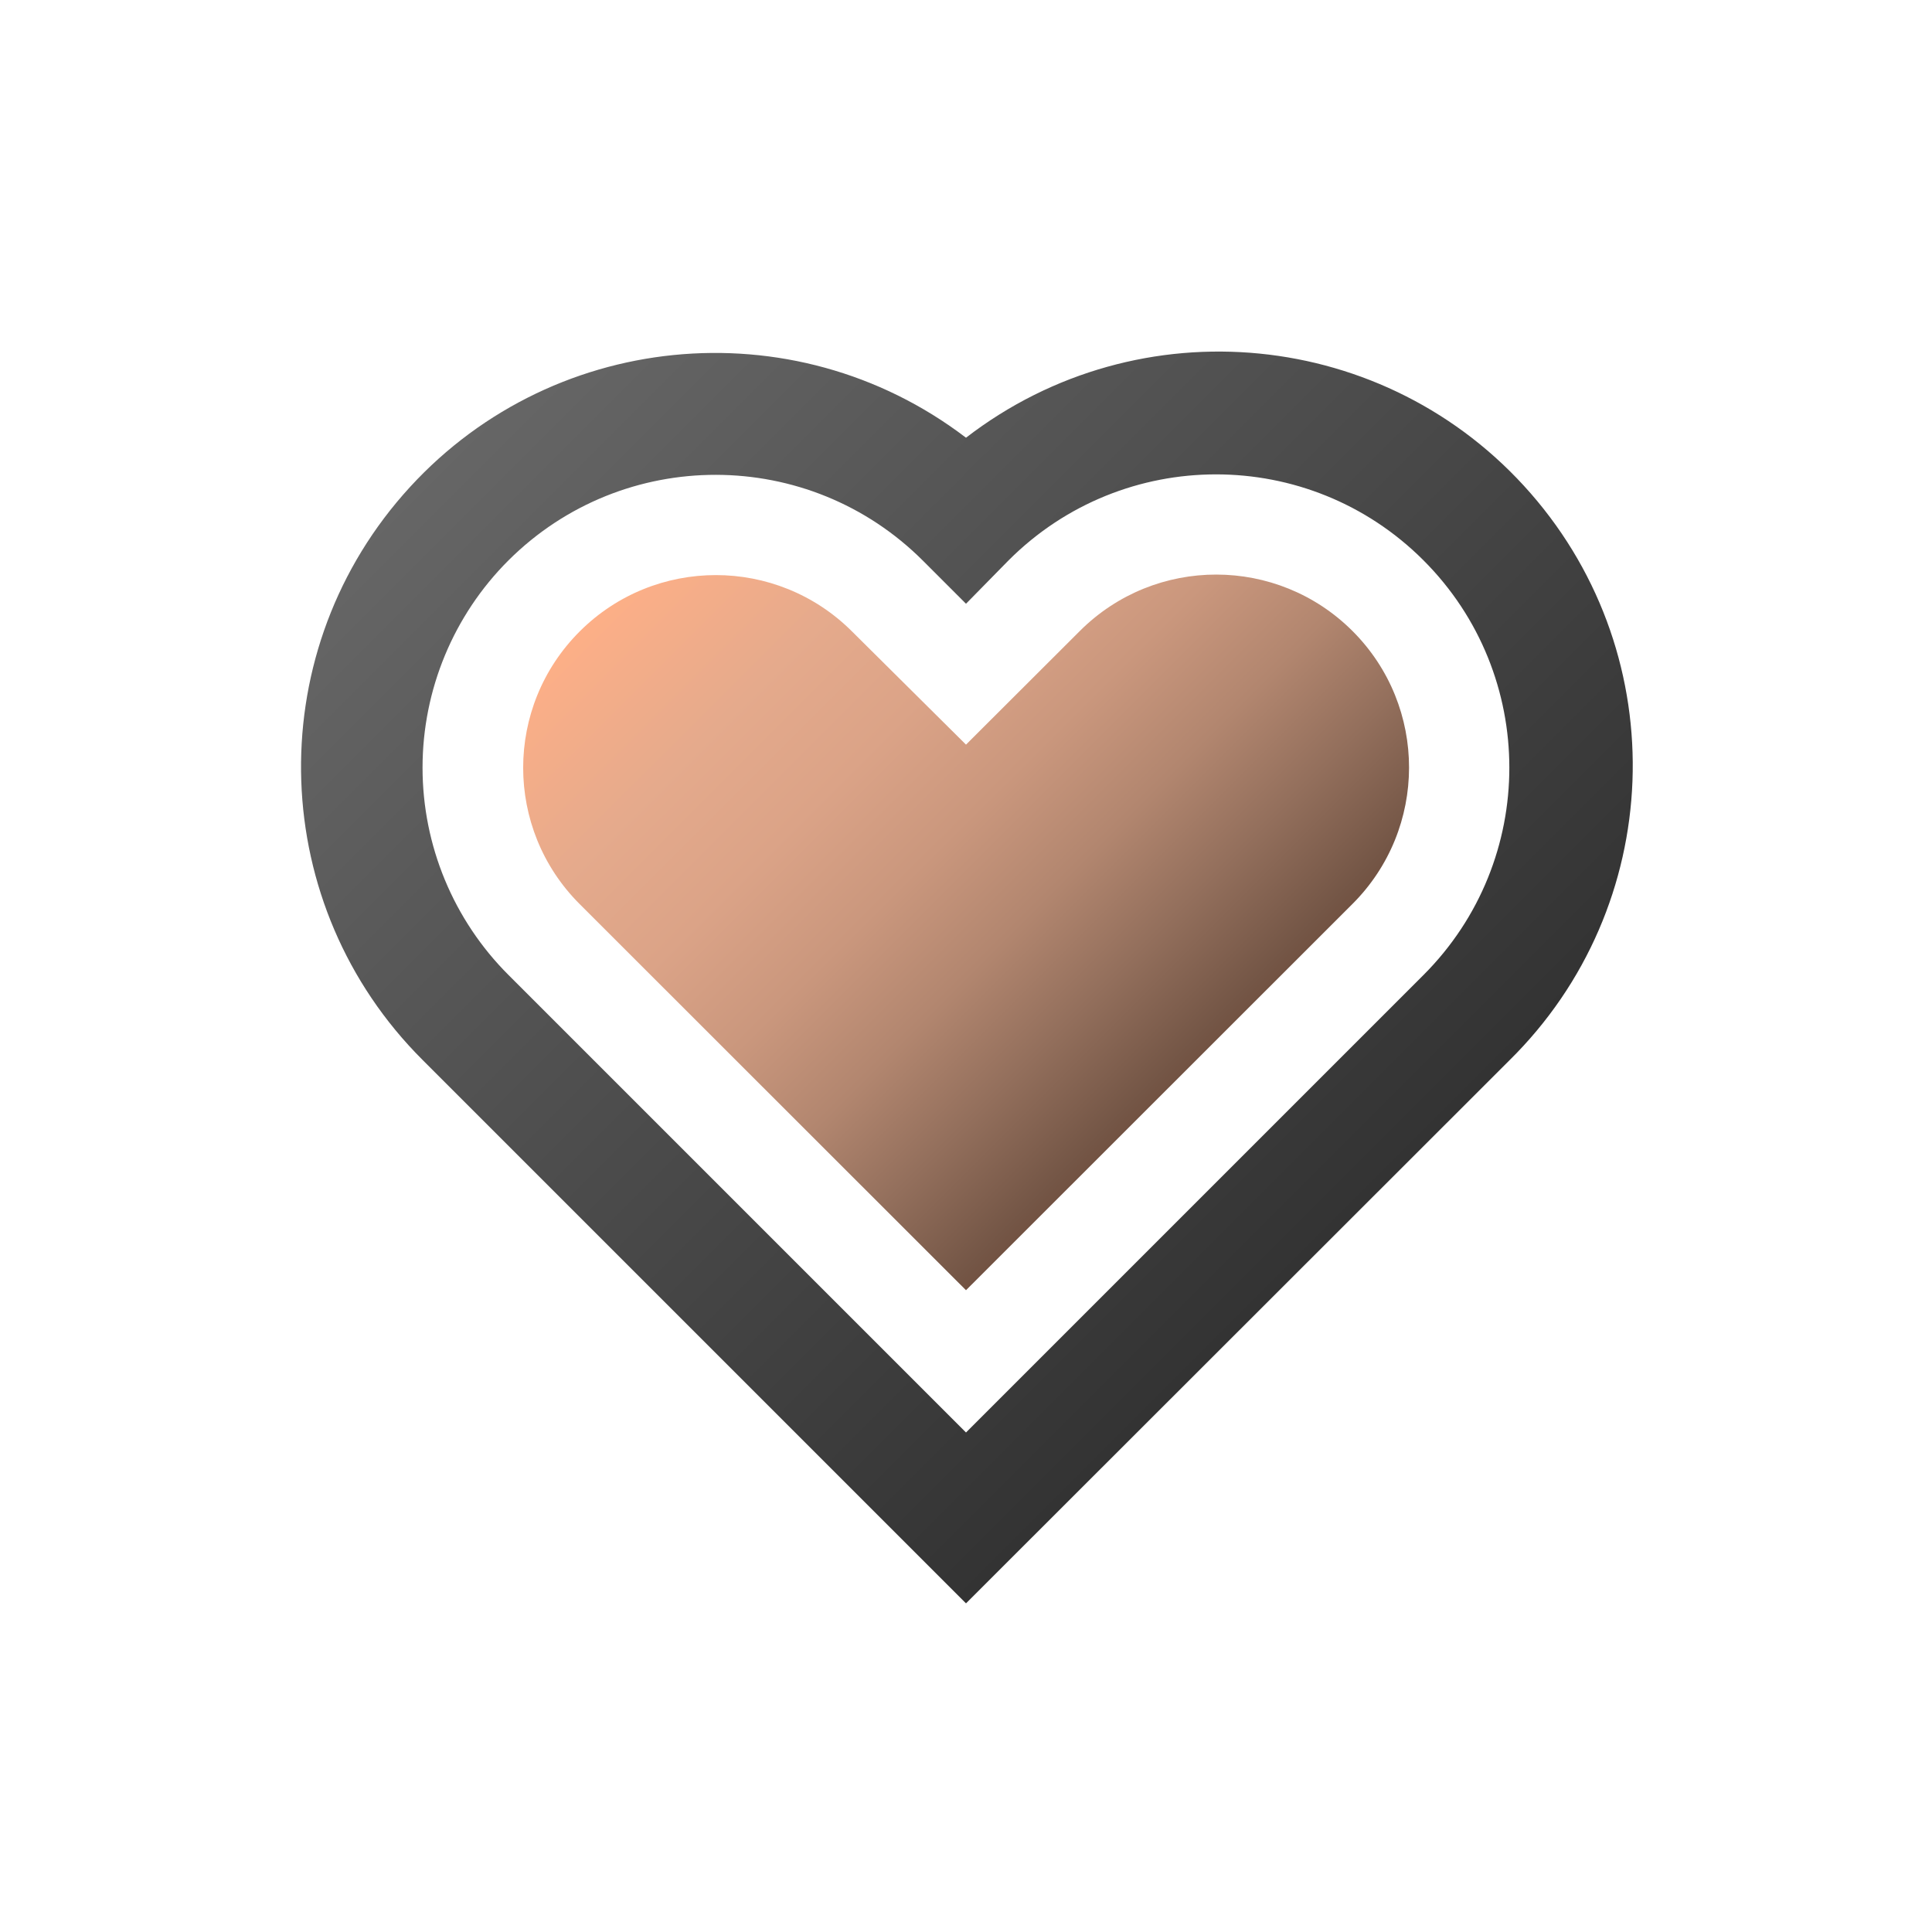
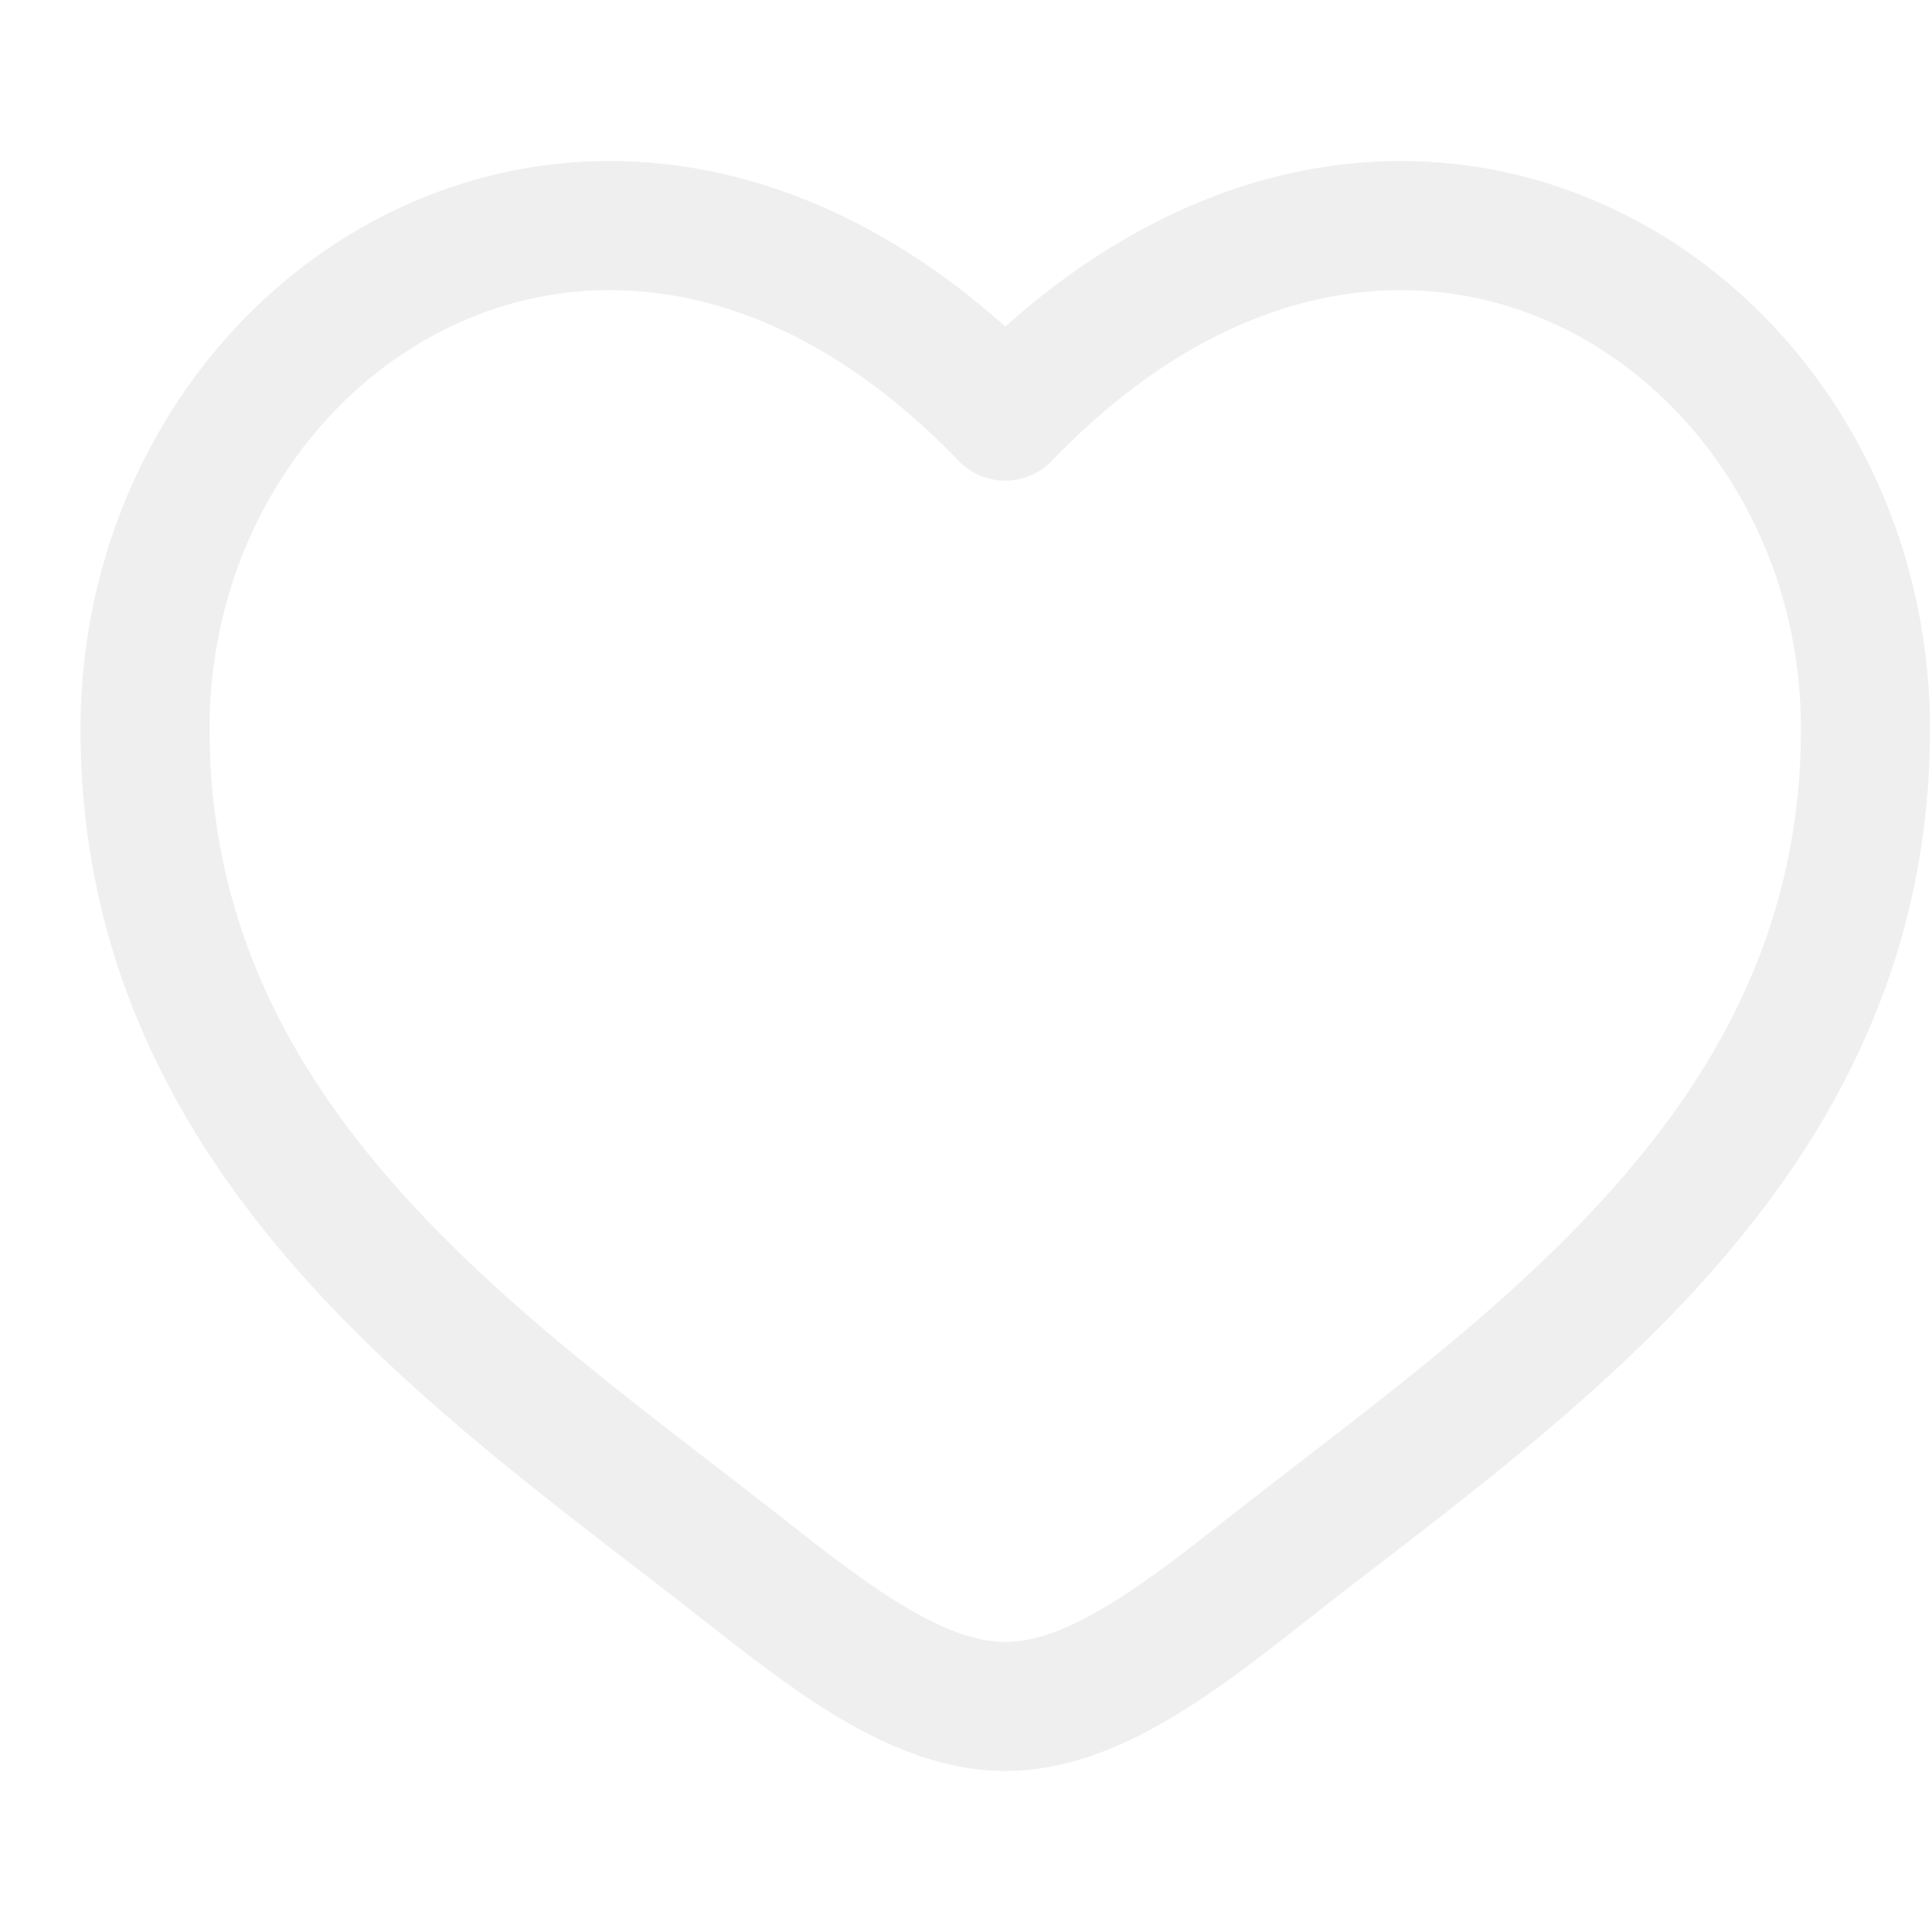
- <svg xmlns="http://www.w3.org/2000/svg" id="SvgjsSvg1080" width="256" height="256" version="1.1">
-   <defs id="SvgjsDefs1081" />
-   <g id="SvgjsG1082">
-     <svg data-name="01 Home" viewBox="0 0 96 96" width="256" height="256">
-       <defs>
-         <linearGradient id="a" x1="35.02" x2="60.98" y1="25.16" y2="51.13" gradientUnits="userSpaceOnUse">
-           <stop offset="0" stop-color="#fdaf87" class="stopColore88f8d svgShape" />
-           <stop offset=".22" stop-color="#e5aa8c" class="stopColore58d8c svgShape" />
-           <stop offset=".39" stop-color="#dba387" class="stopColordb878a svgShape" />
-           <stop offset=".55" stop-color="#ca977d" class="stopColorca7d87 svgShape" />
-           <stop offset=".7" stop-color="#b2866f" class="stopColorb26f82 svgShape" />
-           <stop offset=".84" stop-color="#936f5c" class="stopColor935c7b svgShape" />
-           <stop offset=".98" stop-color="#745646" class="stopColor6e4674 svgShape" />
-           <stop offset="1" stop-color="#725242" class="stopColor674272 svgShape" />
-         </linearGradient>
-         <linearGradient id="b" x1="27.24" x2="68.76" y1="17.39" y2="58.91" gradientUnits="userSpaceOnUse">
-           <stop offset="0" stop-color="#666666" class="stopColor666 svgShape" />
-           <stop offset="1" stop-color="#333333" class="stopColor333 svgShape" />
-         </linearGradient>
-       </defs>
-       <path fill="url(#a)" d="M28.8 44.92a9.57 9.57 0 1 1 13.54-13.54L48 37l5.66-5.65A9.57 9.57 0 0 1 67.2 44.92L48 64.11Z" />
-       <path fill="url(#b)" d="m48 79.67-27-27a20.57 20.57 0 0 1 27-30.92 20.57 20.57 0 0 1 27 30.94ZM25.27 27.84a14.56 14.56 0 0 0 0 20.61L48 71.18l22.73-22.73a14.57 14.57 0 0 0-20.61-20.61L48 30l-2.12-2.12a14.58 14.58 0 0 0-20.61-.04Z" />
-     </svg>
-   </g>
+ <svg xmlns="http://www.w3.org/2000/svg" width="24" height="24" viewBox="0 0 24 24" fill="none">
+   <path fill-rule="evenodd" clip-rule="evenodd" d="M5.675 4.02C3.902 4.83 2.603 6.757 2.603 9.056C2.603 11.404 3.564 13.214 4.941 14.765C6.077 16.044 7.451 17.103 8.791 18.137C9.11 18.382 9.426 18.626 9.737 18.871C10.299 19.314 10.801 19.703 11.284 19.985C11.768 20.268 12.157 20.397 12.488 20.397C12.819 20.397 13.208 20.268 13.691 19.985C14.175 19.703 14.676 19.314 15.238 18.871C15.549 18.626 15.866 18.382 16.184 18.137C17.524 17.103 18.899 16.044 20.034 14.765C21.412 13.214 22.372 11.404 22.372 9.056C22.372 6.757 21.074 4.83 19.301 4.02C17.578 3.232 15.264 3.441 13.065 5.726C12.914 5.883 12.706 5.971 12.488 5.971C12.27 5.971 12.061 5.883 11.91 5.726C9.711 3.441 7.397 3.232 5.675 4.02ZM12.488 4.057C10.017 1.846 7.25 1.537 5.008 2.562C2.64 3.644 1 6.158 1 9.056C1 11.904 2.187 14.077 3.743 15.83C4.989 17.233 6.514 18.407 7.861 19.445C8.167 19.68 8.463 19.908 8.745 20.13C9.292 20.561 9.88 21.021 10.475 21.369C11.07 21.717 11.75 22 12.488 22C13.225 22 13.905 21.717 14.5 21.369C15.096 21.021 15.683 20.561 16.231 20.13C16.512 19.908 16.808 19.68 17.114 19.445C18.461 18.407 19.986 17.233 21.233 15.83C22.789 14.077 23.975 11.904 23.975 9.056C23.975 6.158 22.335 3.644 19.967 2.562C17.725 1.537 14.958 1.846 12.488 4.057Z" fill="#EFEFEF" />
</svg>
